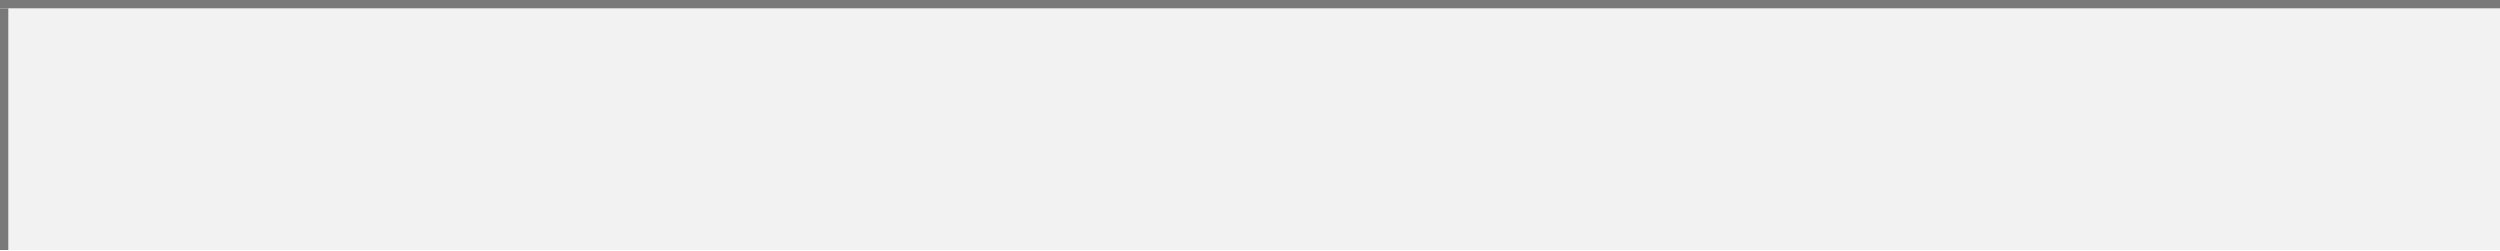
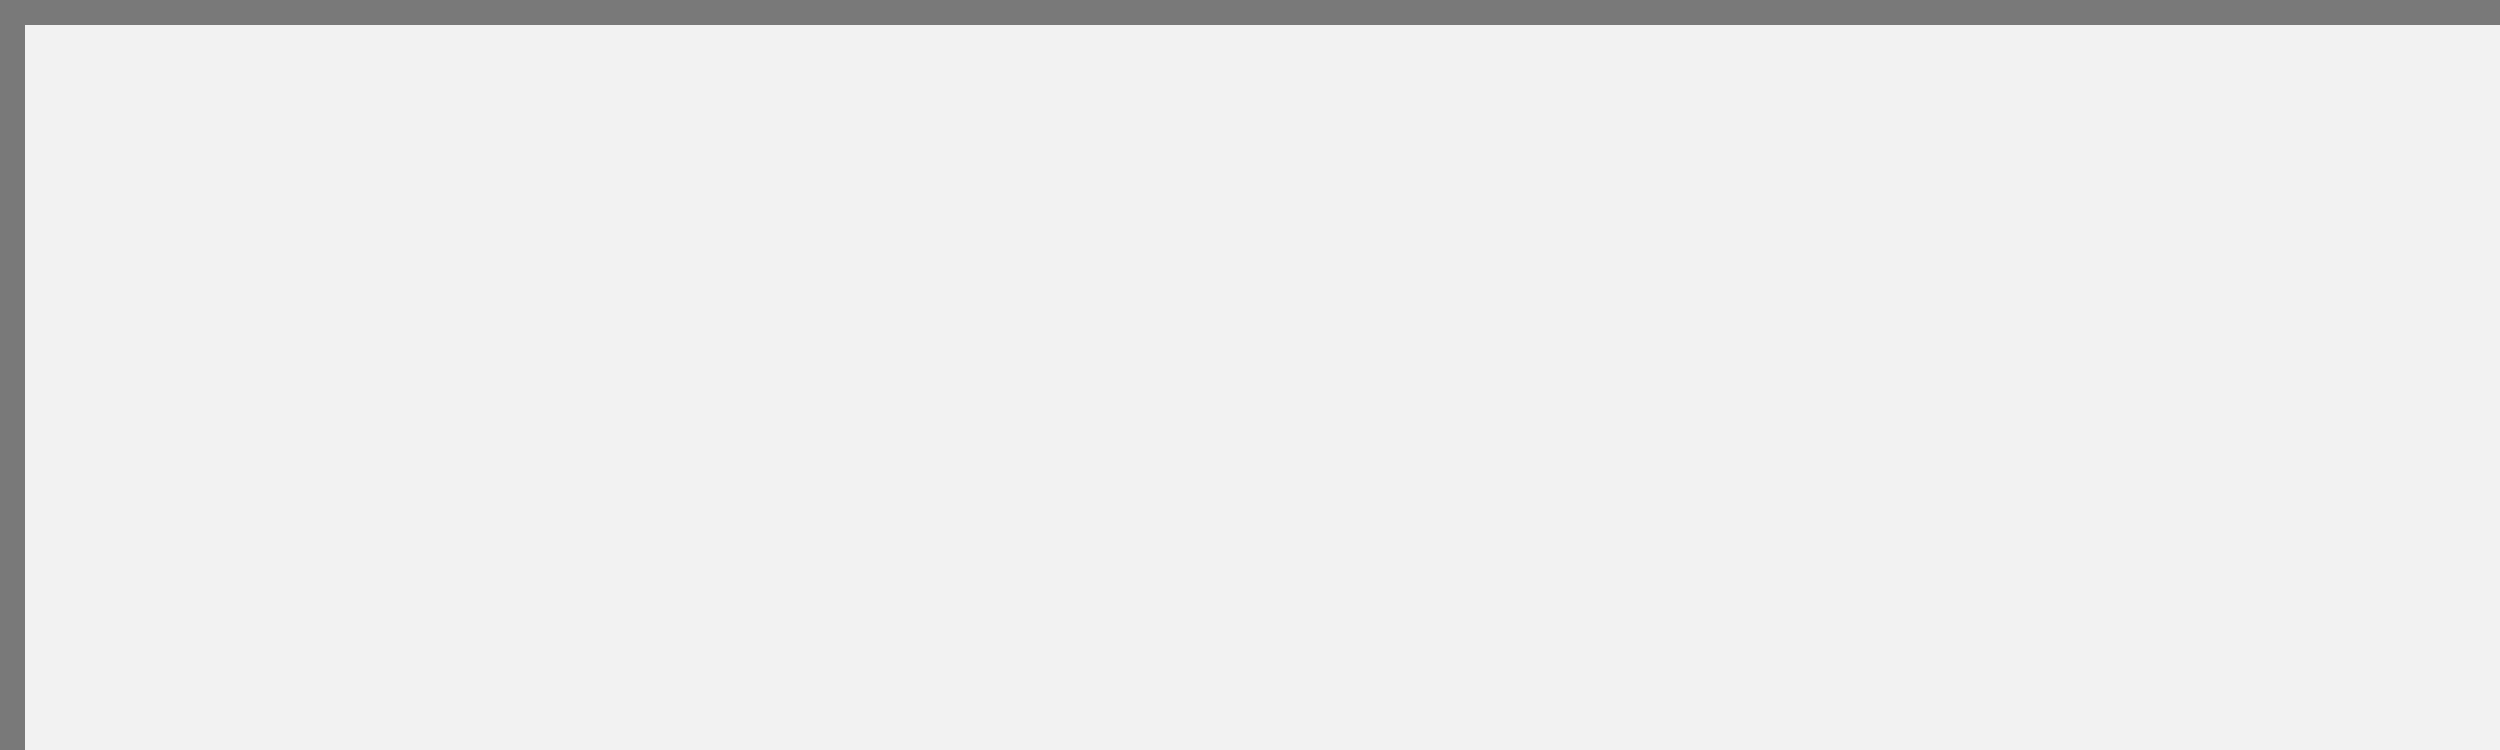
- <svg xmlns="http://www.w3.org/2000/svg" version="1.1" width="300px" height="30px" viewBox="560 0 300 30">
-   <path d="M 1 1  L 300 1  L 300 30  L 1 30  L 1 1  Z " fill-rule="nonzero" fill="rgba(242, 242, 242, 1)" stroke="none" transform="matrix(1 0 0 1 560 0 )" class="fill" />
-   <path d="M 0.5 1  L 0.5 30  " stroke-width="1" stroke-dasharray="0" stroke="rgba(121, 121, 121, 1)" fill="none" transform="matrix(1 0 0 1 560 0 )" class="stroke" />
-   <path d="M 0 0.5  L 300 0.5  " stroke-width="1" stroke-dasharray="0" stroke="rgba(121, 121, 121, 1)" fill="none" transform="matrix(1 0 0 1 560 0 )" class="stroke" />
+ <svg xmlns="http://www.w3.org/2000/svg" version="1.1" width="100px" height="30px" viewBox="0 0 100 30">
+   <path d="M 1 1  L 100 1  L 100 30  L 1 30  L 1 1  Z " fill-rule="nonzero" fill="rgba(242, 242, 242, 1)" stroke="none" class="fill" />
+   <path d="M 0.5 1  L 0.5 30  " stroke-width="1" stroke-dasharray="0" stroke="rgba(121, 121, 121, 1)" fill="none" class="stroke" />
+   <path d="M 0 0.5  L 100 0.5  " stroke-width="1" stroke-dasharray="0" stroke="rgba(121, 121, 121, 1)" fill="none" class="stroke" />
</svg>
